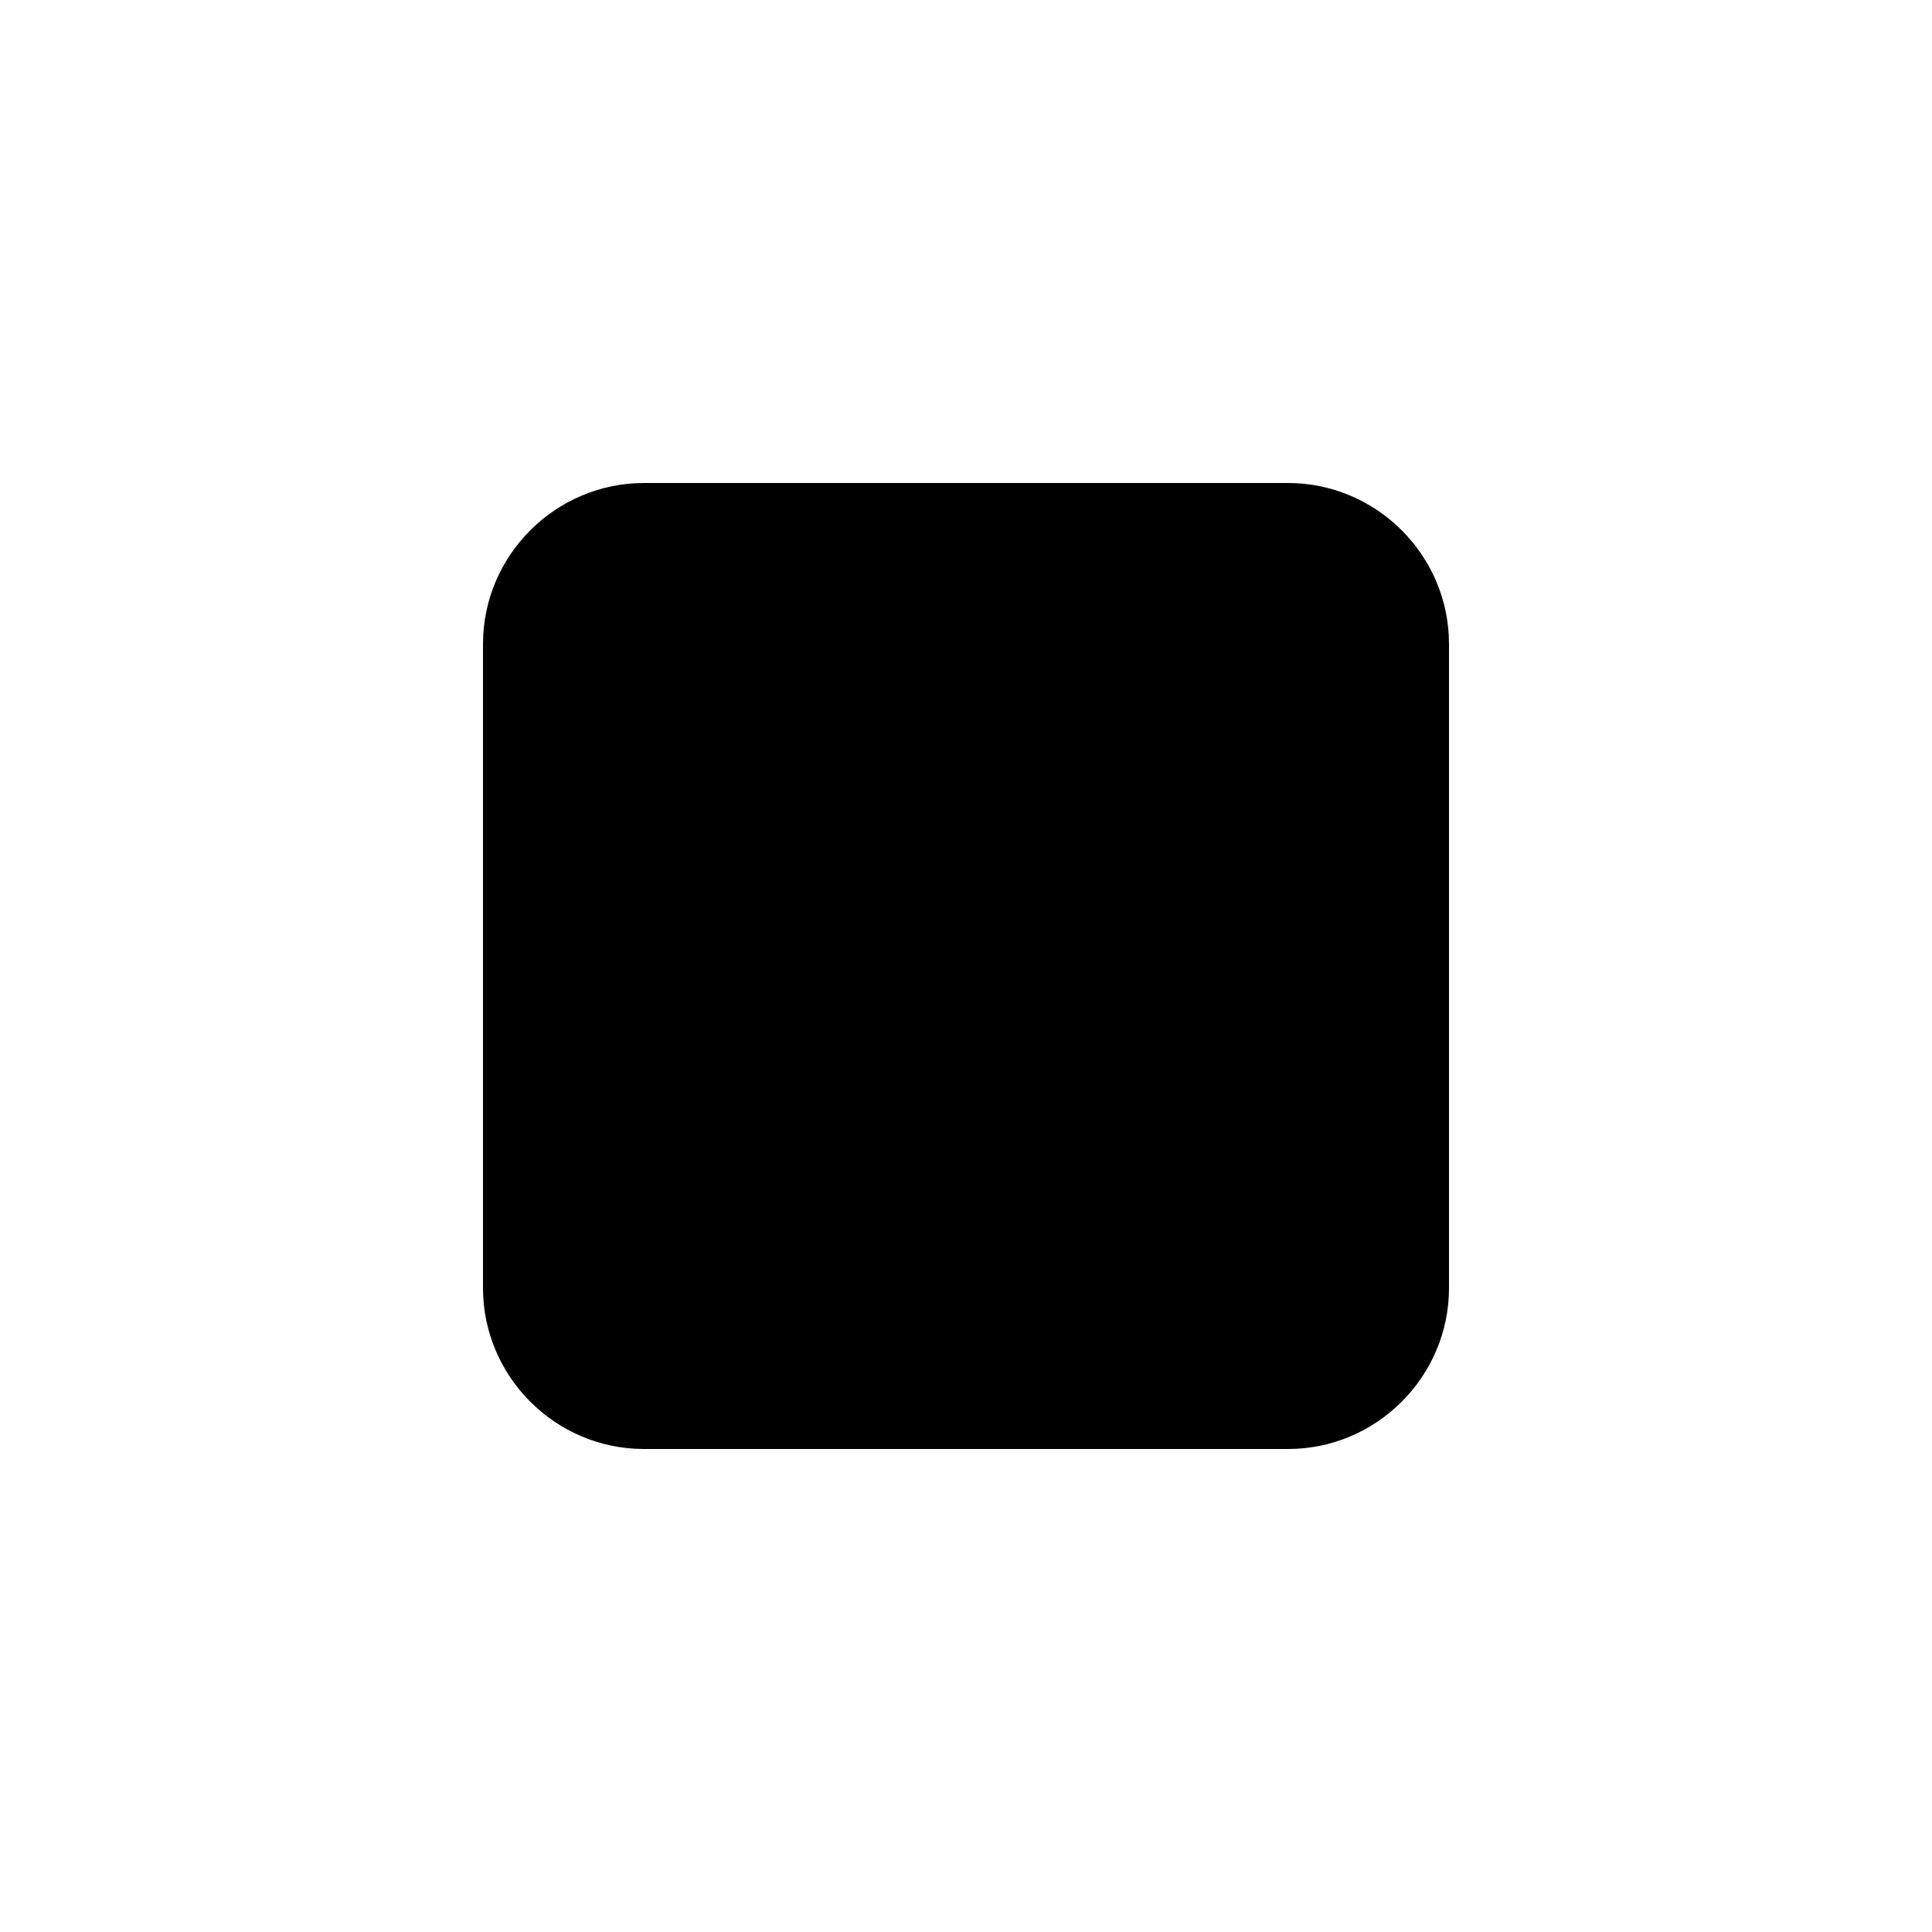
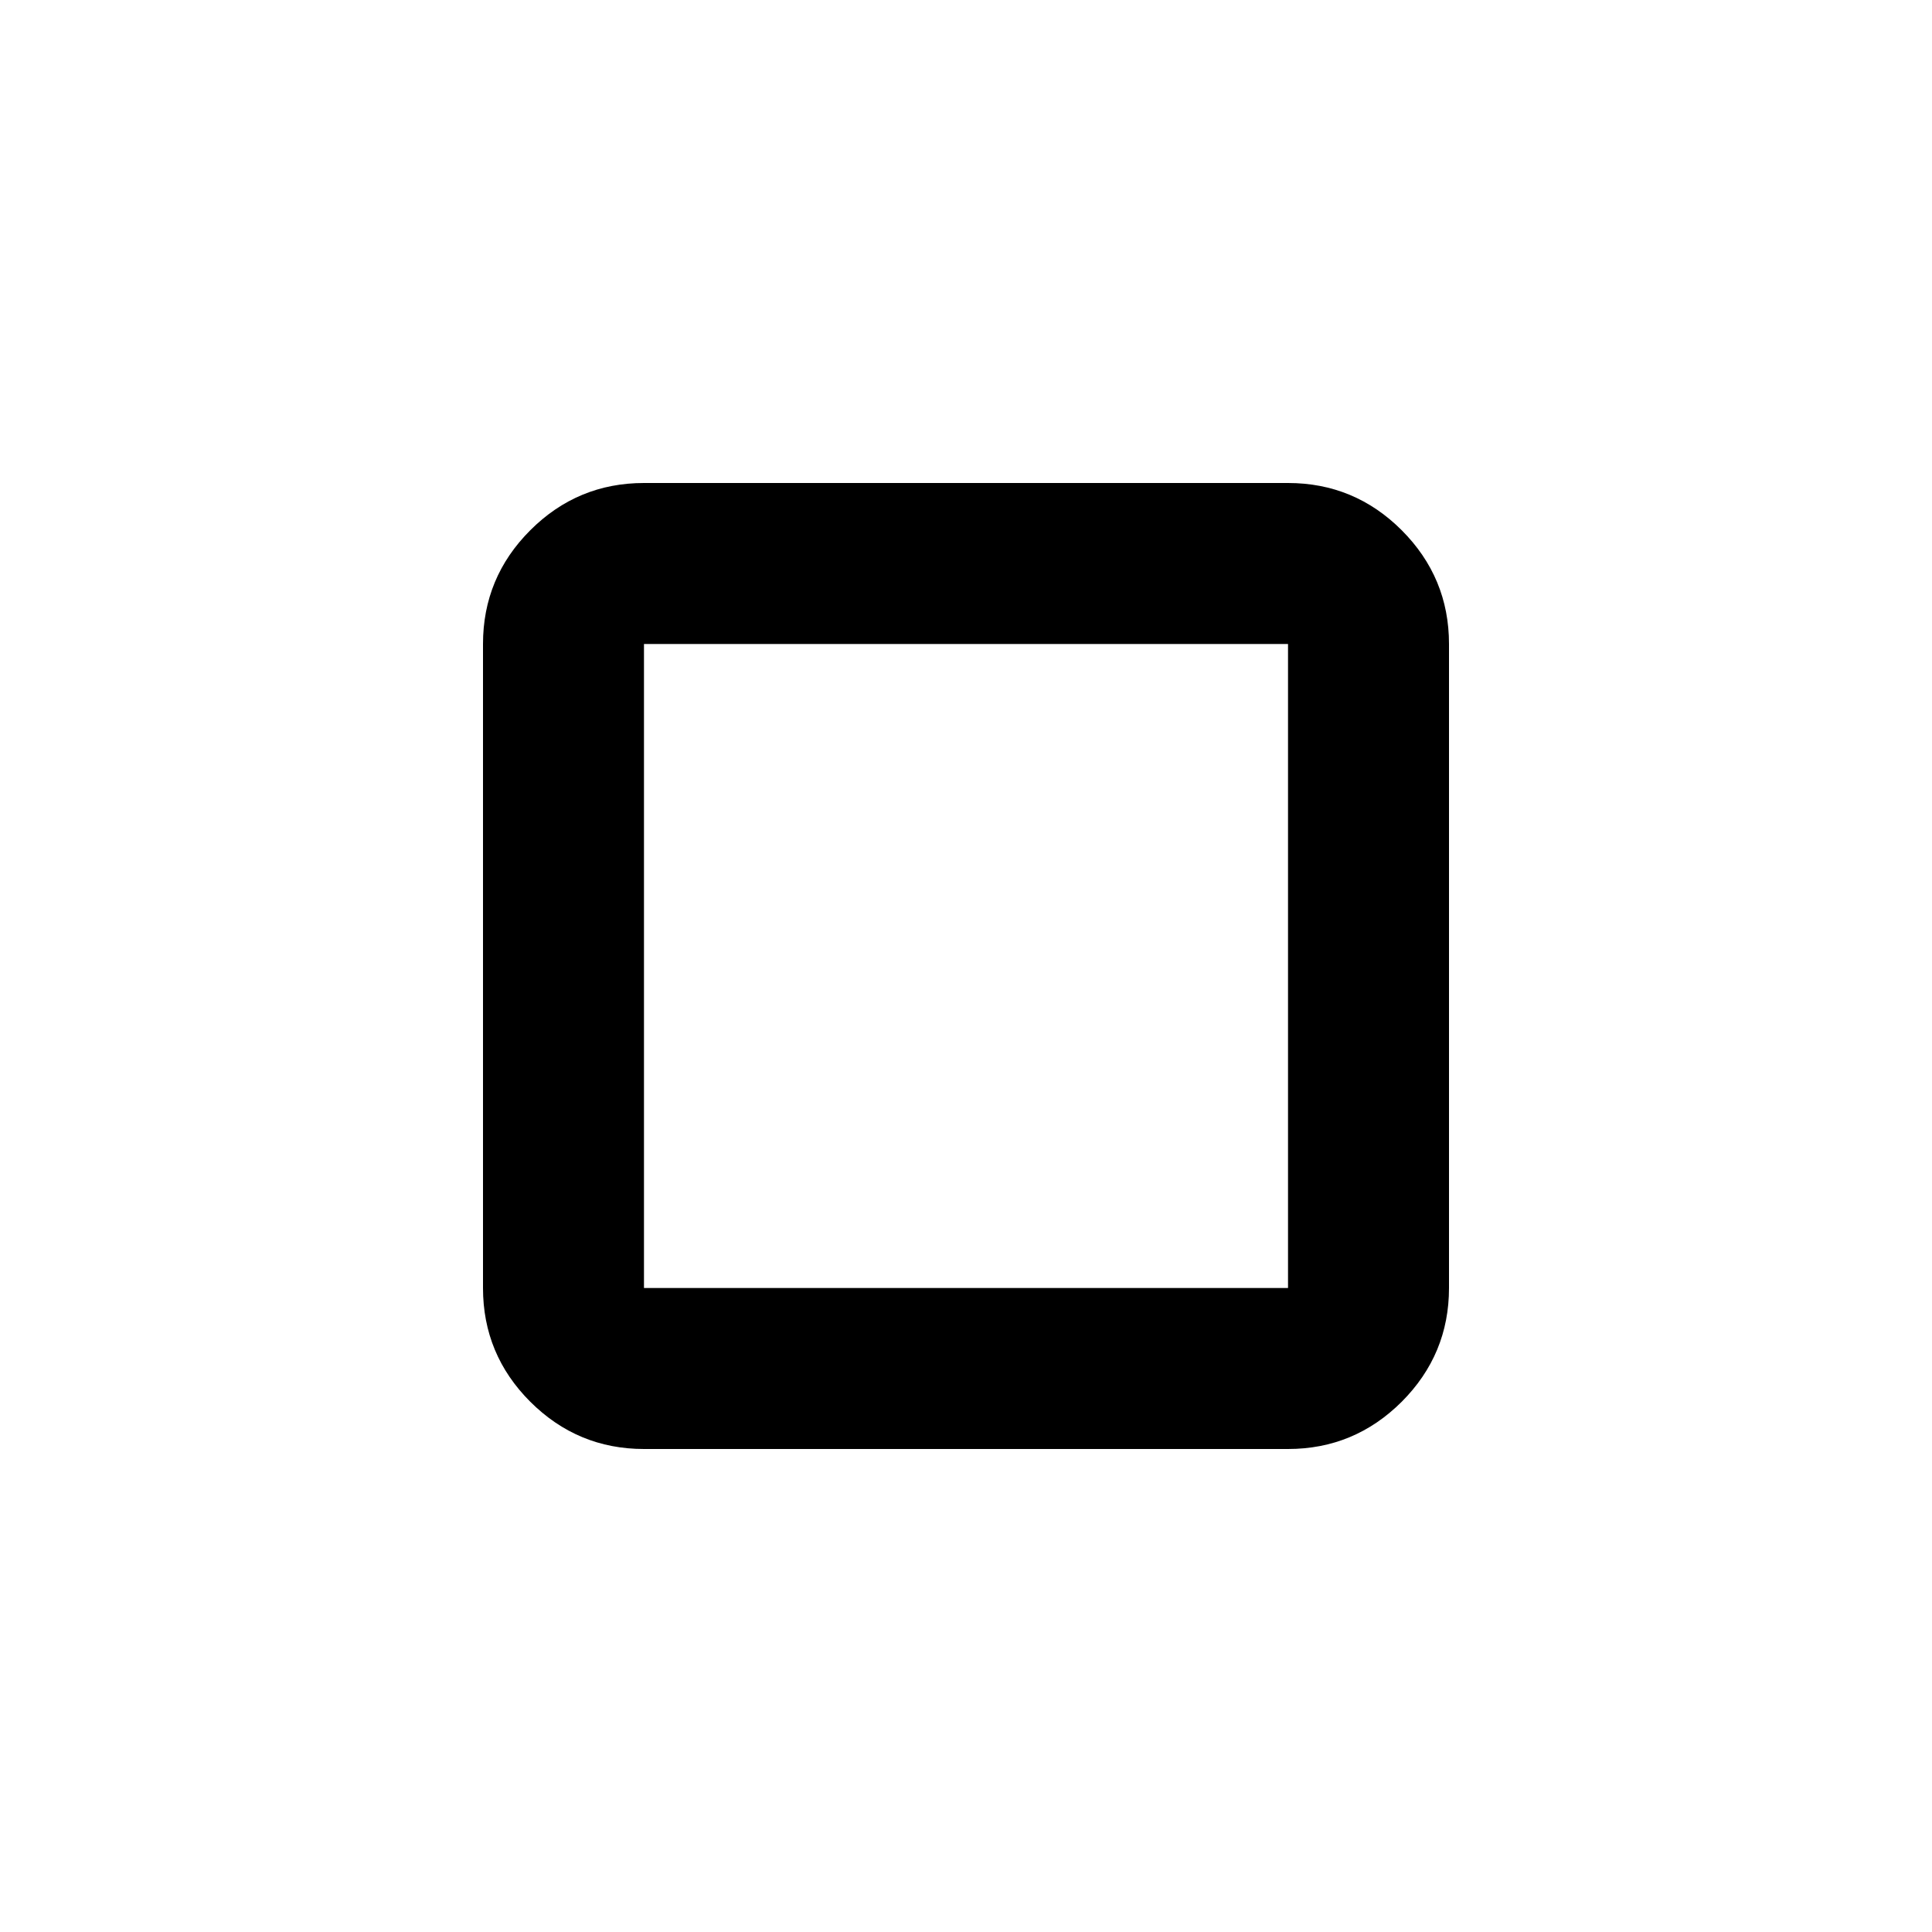
<svg xmlns="http://www.w3.org/2000/svg" width="28" height="28" viewBox="0 0 28 28" fill="none">
-   <path d="M9.333 7H18.667C19.95 7 21 8.05 21 9.333V18.667C21 19.95 19.95 21 18.667 21H9.333C8.05 21 7 19.95 7 18.667V9.333C7 8.05 8.05 7 9.333 7Z" fill="black" />
+   <path d="M7 18.667V9.333C7 8.692 7.228 8.142 7.685 7.685C8.142 7.228 8.692 7 9.333 7H18.667C19.308 7 19.858 7.228 20.315 7.685C20.771 8.142 21 8.692 21 9.333V18.667C21 19.308 20.771 19.858 20.315 20.315C19.858 20.771 19.308 21 18.667 21H9.333C8.692 21 8.142 20.771 7.685 20.315C7.228 19.858 7 19.308 7 18.667ZM9.333 18.667H18.667V9.333H9.333V18.667Z" fill="black" />
</svg>
